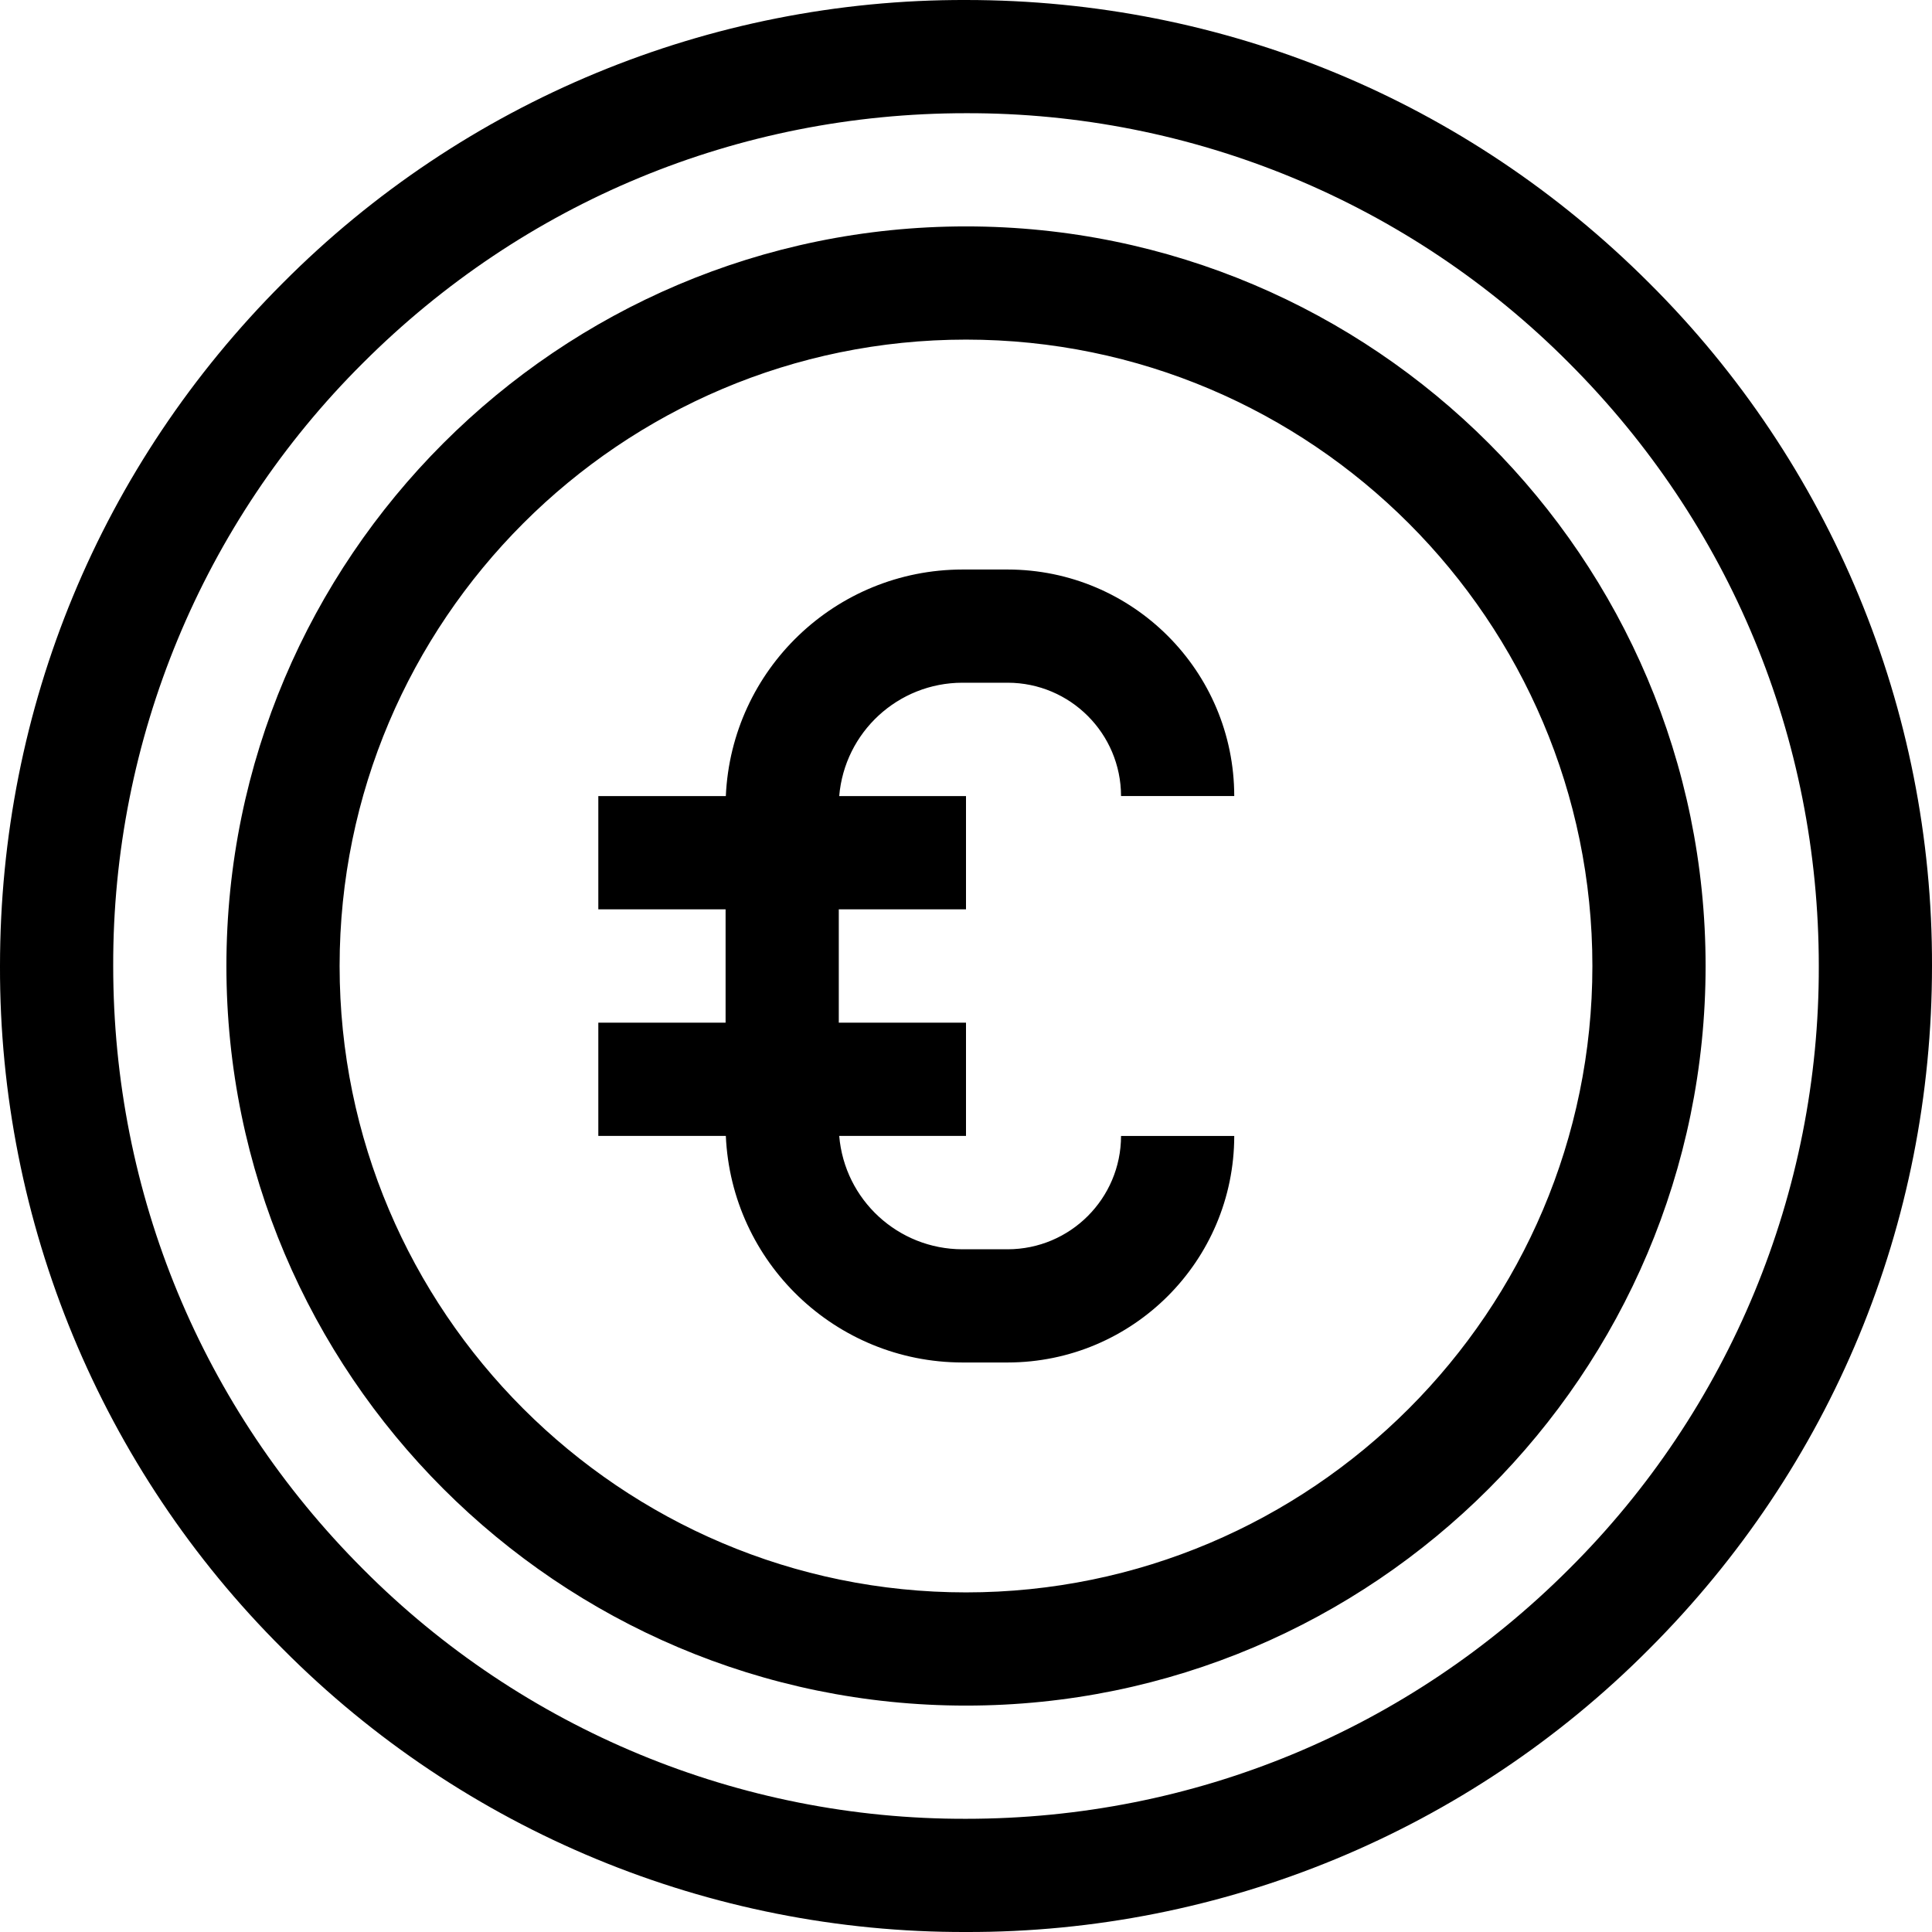
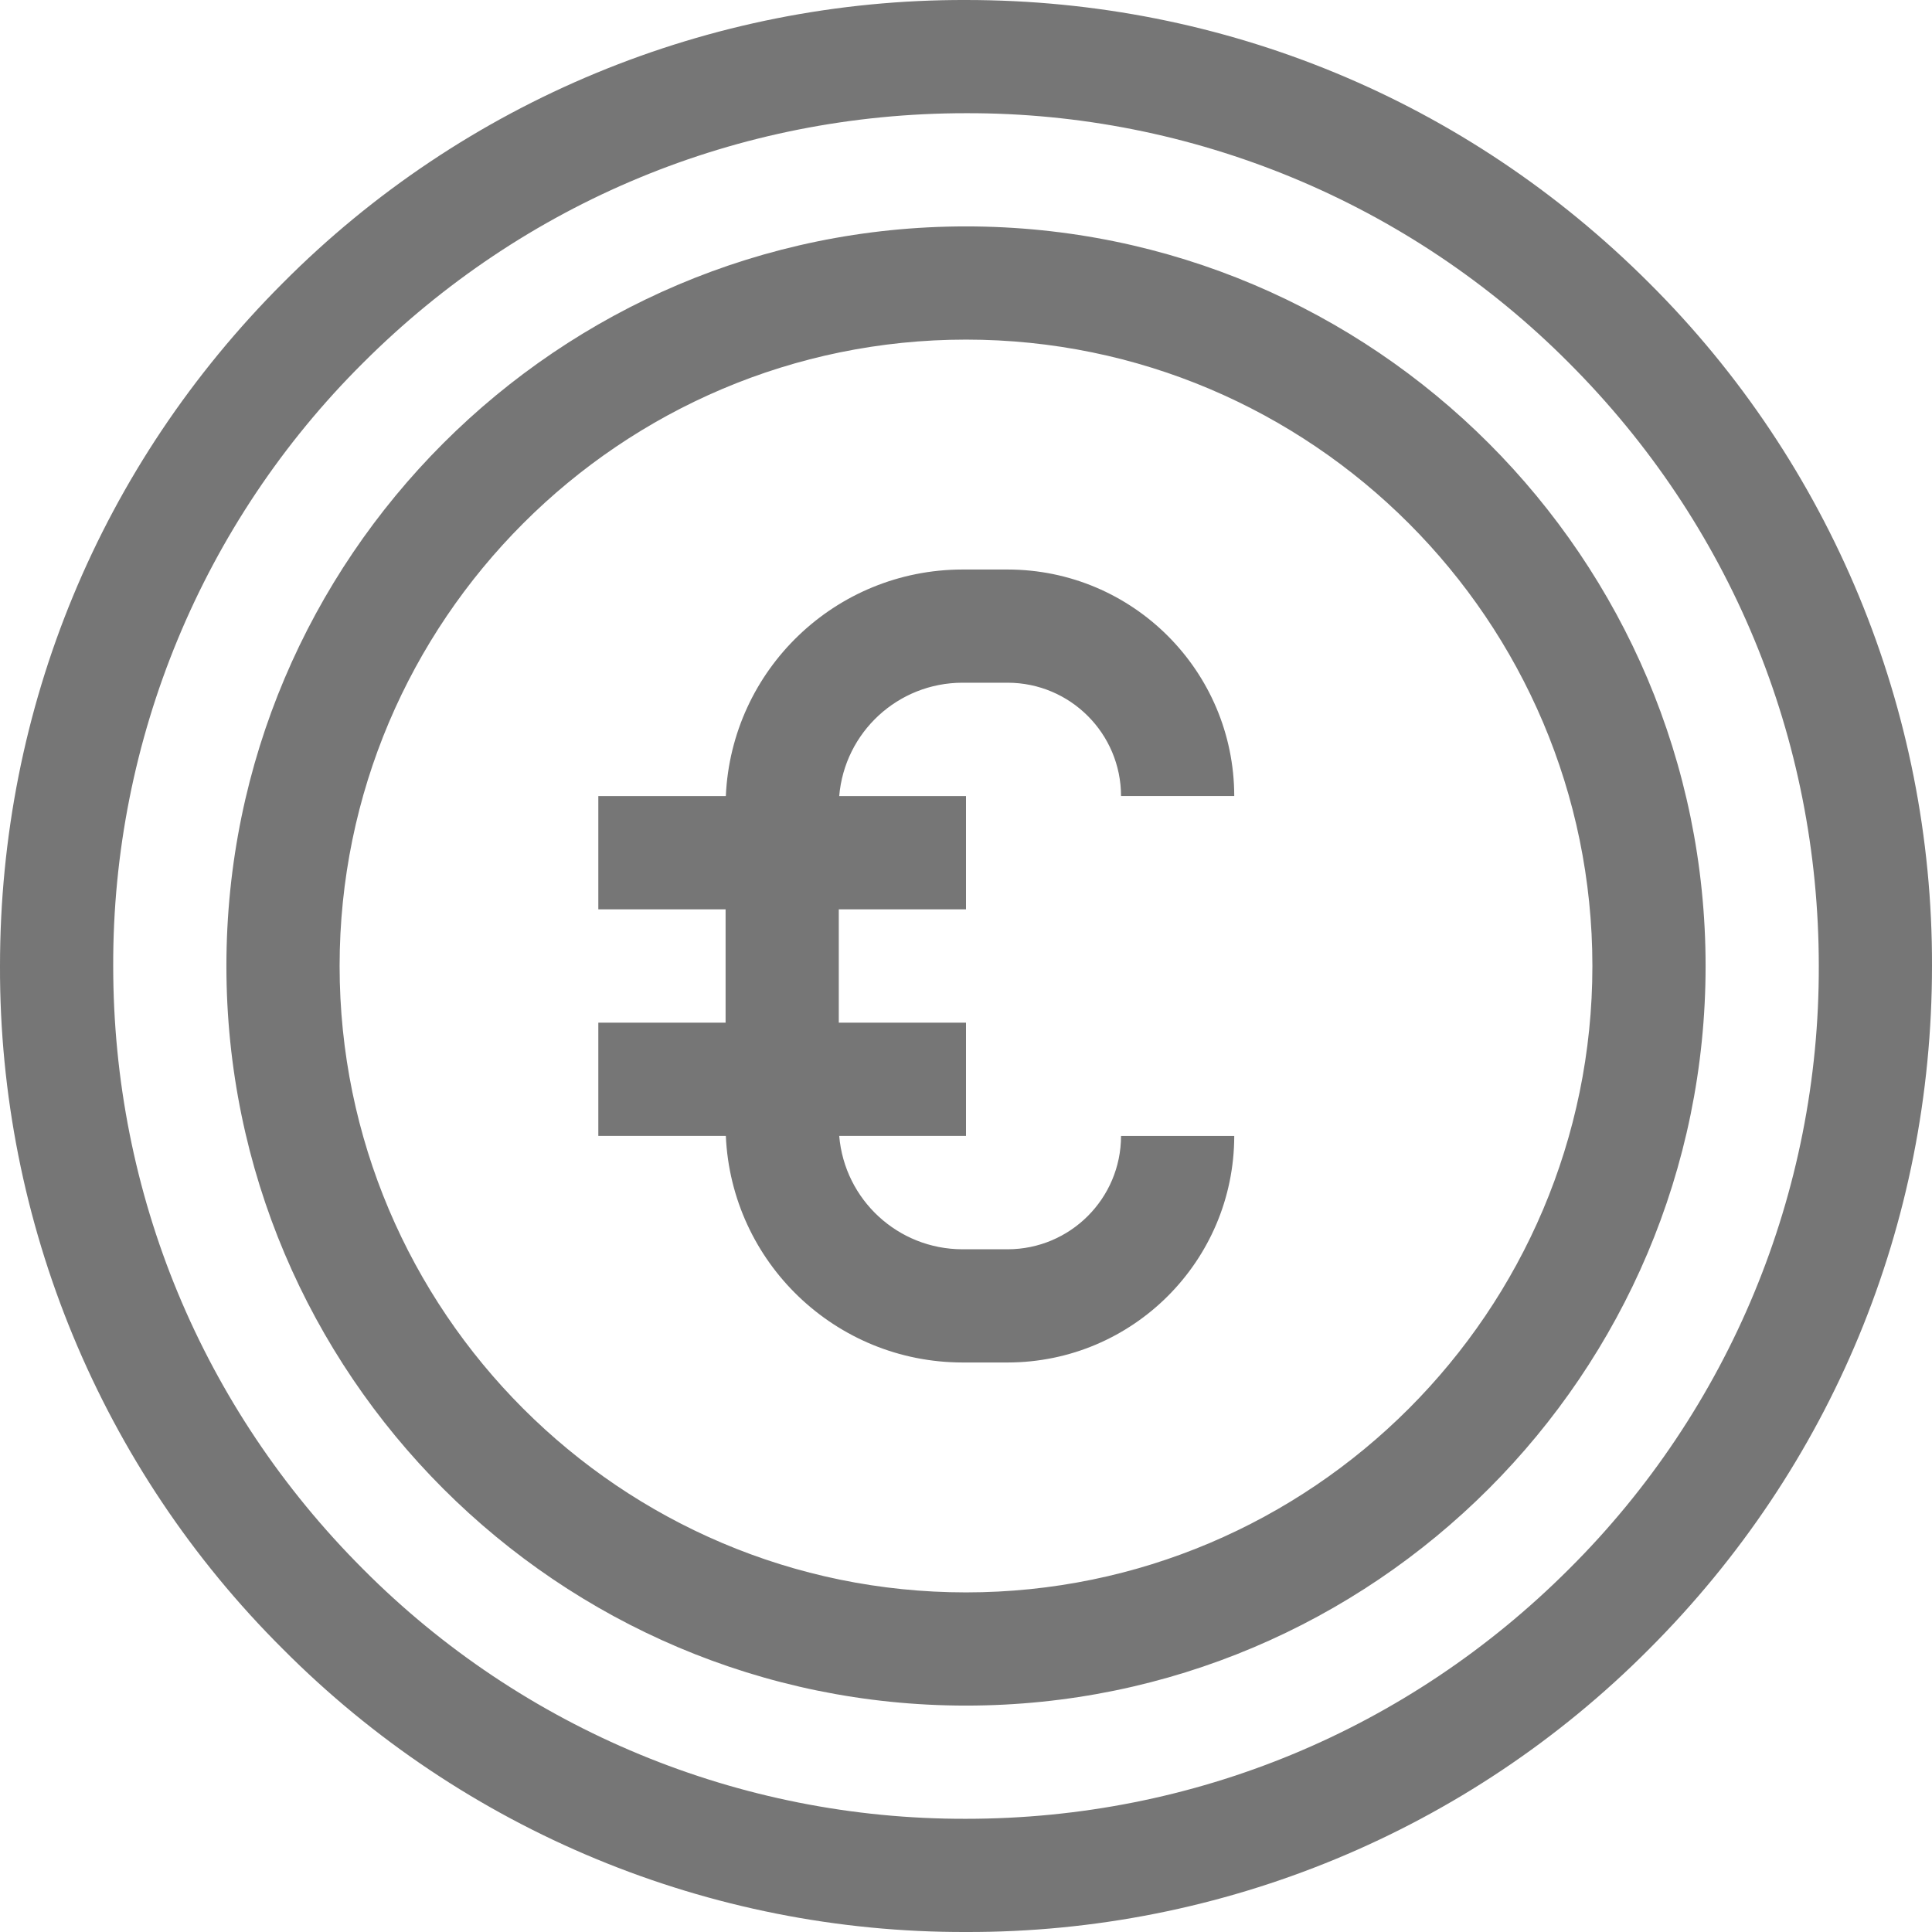
- <svg xmlns="http://www.w3.org/2000/svg" width="32" height="32" viewBox="0 0 32 32">
+ <svg xmlns="http://www.w3.org/2000/svg" fill="#767676" width="32" height="32" viewBox="0 0 32 32">
  <path fill-rule="nonzero" d="M27.314 4.686A15.896 15.896 0 0 1 32 16c0 4.274-1.664 8.292-4.686 11.314A15.896 15.896 0 0 1 16 32a15.896 15.896 0 0 1-11.314-4.686A15.896 15.896 0 0 1 0 16c0-4.274 1.664-8.292 4.686-11.314A15.896 15.896 0 0 1 16 0c4.274 0 8.292 1.664 11.314 4.686zm-1.326 21.302A14.032 14.032 0 0 0 30.125 16c0-3.773-1.47-7.32-4.137-9.988A14.032 14.032 0 0 0 16 1.875c-3.773 0-7.32 1.47-9.988 4.137A14.032 14.032 0 0 0 1.875 16c0 3.773 1.47 7.32 4.137 9.988A14.032 14.032 0 0 0 16 30.125c3.773 0 7.32-1.47 9.988-4.137zM16 3.75c6.755 0 12.25 5.495 12.25 12.25S22.755 28.25 16 28.25 3.75 22.755 3.75 16 9.245 3.75 16 3.75zm0 22.625c5.72 0 10.375-4.654 10.375-10.375 0-5.72-4.654-10.375-10.375-10.375-5.72 0-10.375 4.654-10.375 10.375 0 5.72 4.654 10.375 10.375 10.375zm2.568-7.56h1.875a3.756 3.756 0 0 1-3.752 3.752h-.751a3.927 3.927 0 0 1-3.918-3.753H9.91v-1.875h2.108v-1.878H9.91v-1.875h2.112a3.927 3.927 0 0 1 3.918-3.753h.75a3.756 3.756 0 0 1 3.753 3.752h-1.875a1.88 1.88 0 0 0-1.877-1.877h-.751a2.05 2.05 0 0 0-2.04 1.878H16v1.875h-2.107v1.878H16v1.875h-2.1a2.05 2.05 0 0 0 2.04 1.878h.75a1.88 1.88 0 0 0 1.878-1.877z" />
</svg>
